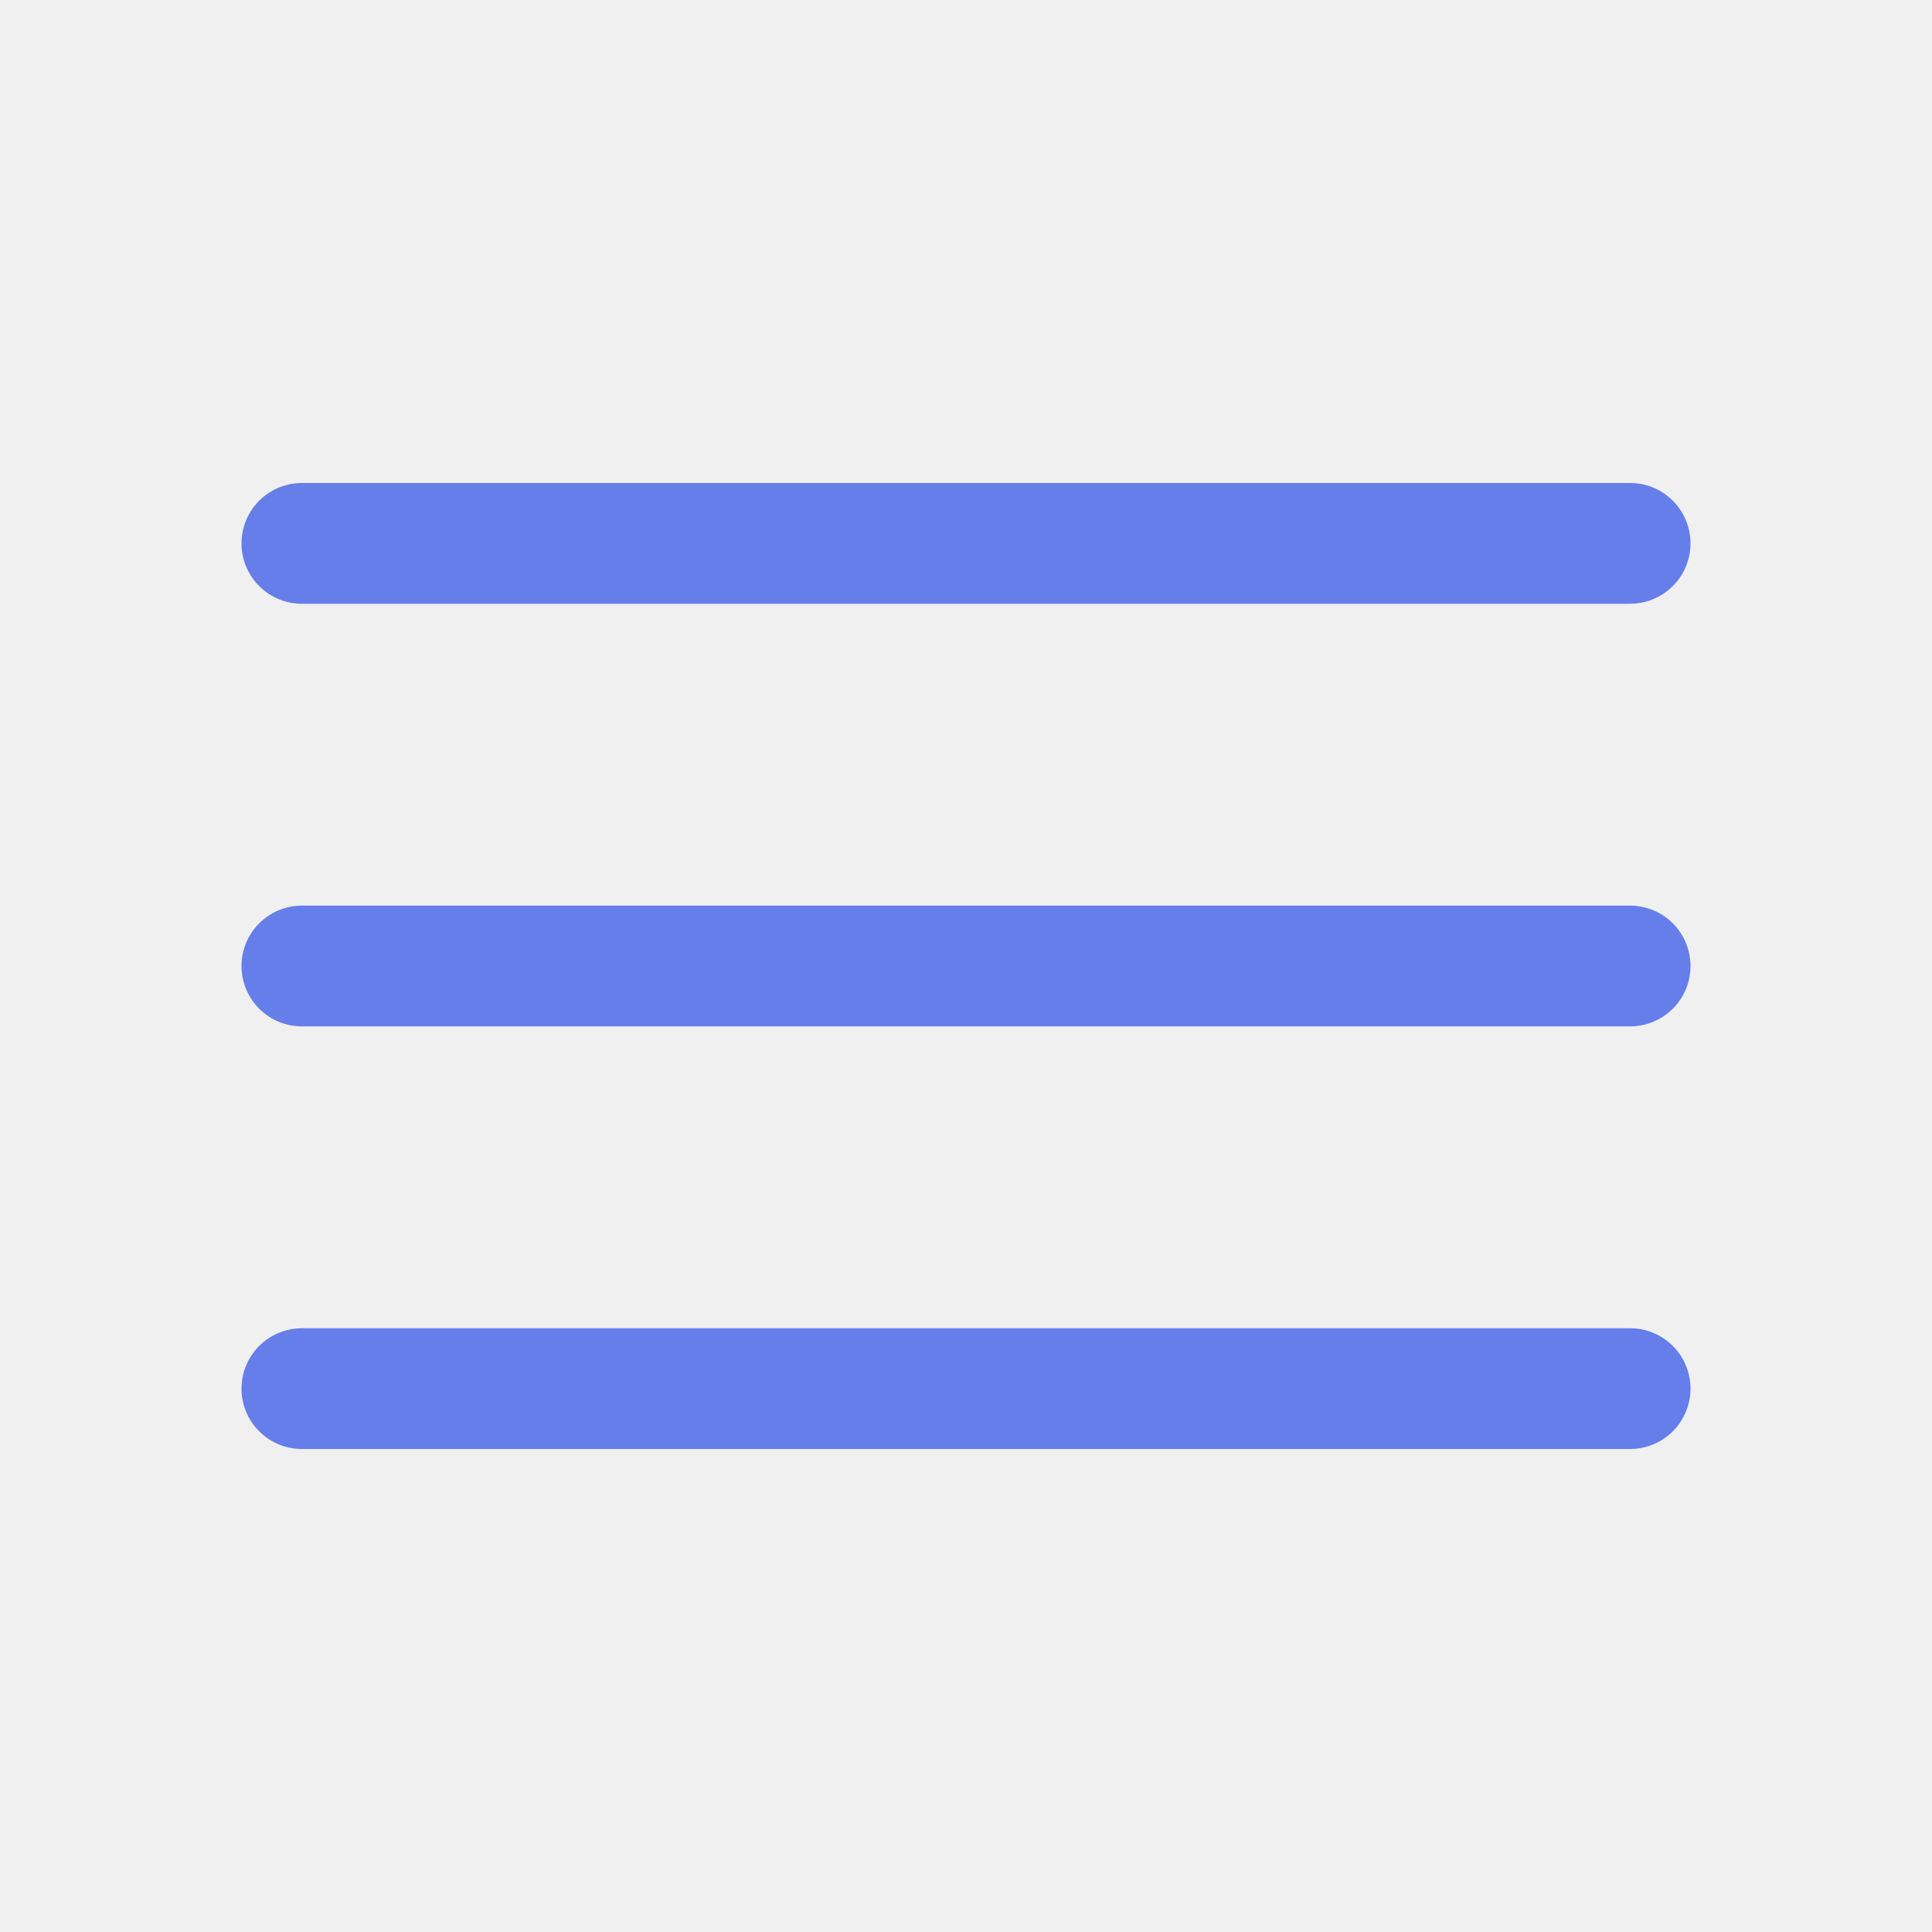
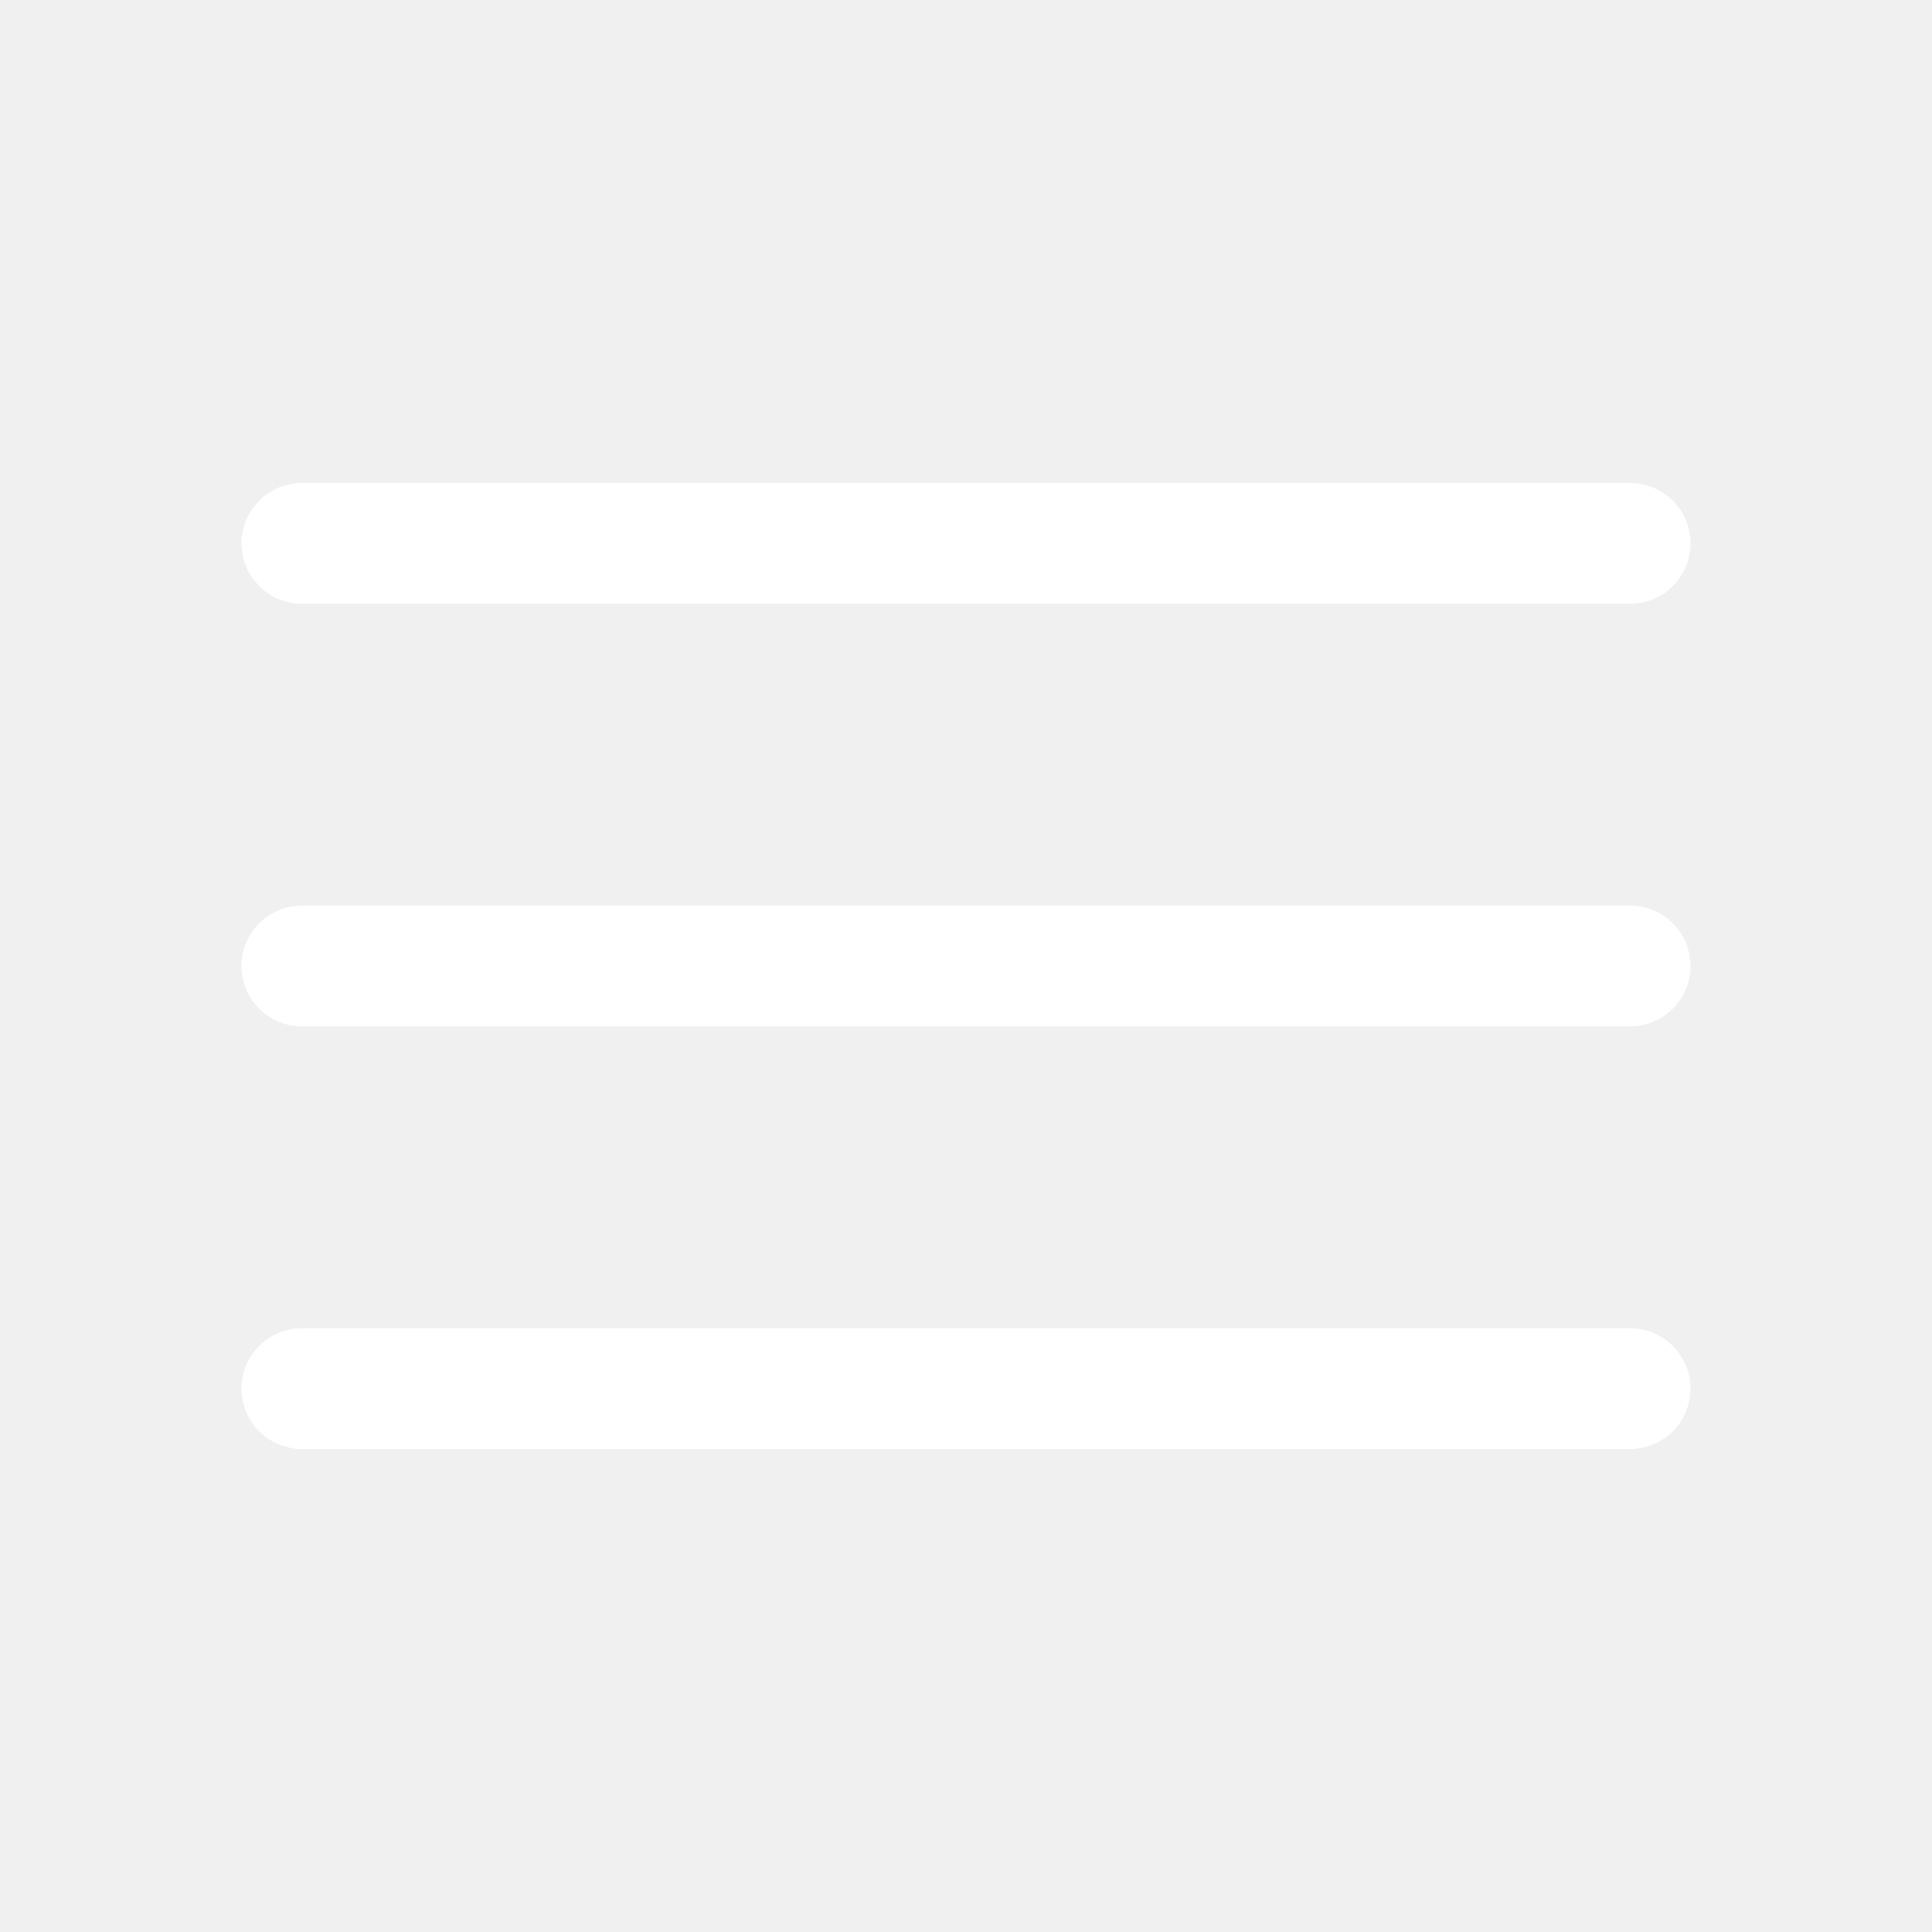
- <svg xmlns="http://www.w3.org/2000/svg" fill="none" viewBox="0 0 24 24" stroke-width="1.5" stroke="#667eea">
+ <svg xmlns="http://www.w3.org/2000/svg" fill="none" viewBox="0 0 24 24" stroke-width="1.5" stroke="white">
  <path stroke-linecap="round" stroke-linejoin="round" d="M3.75 6.75h16.5M3.75 12h16.5m-16.5 5.25h16.5" />
</svg>
